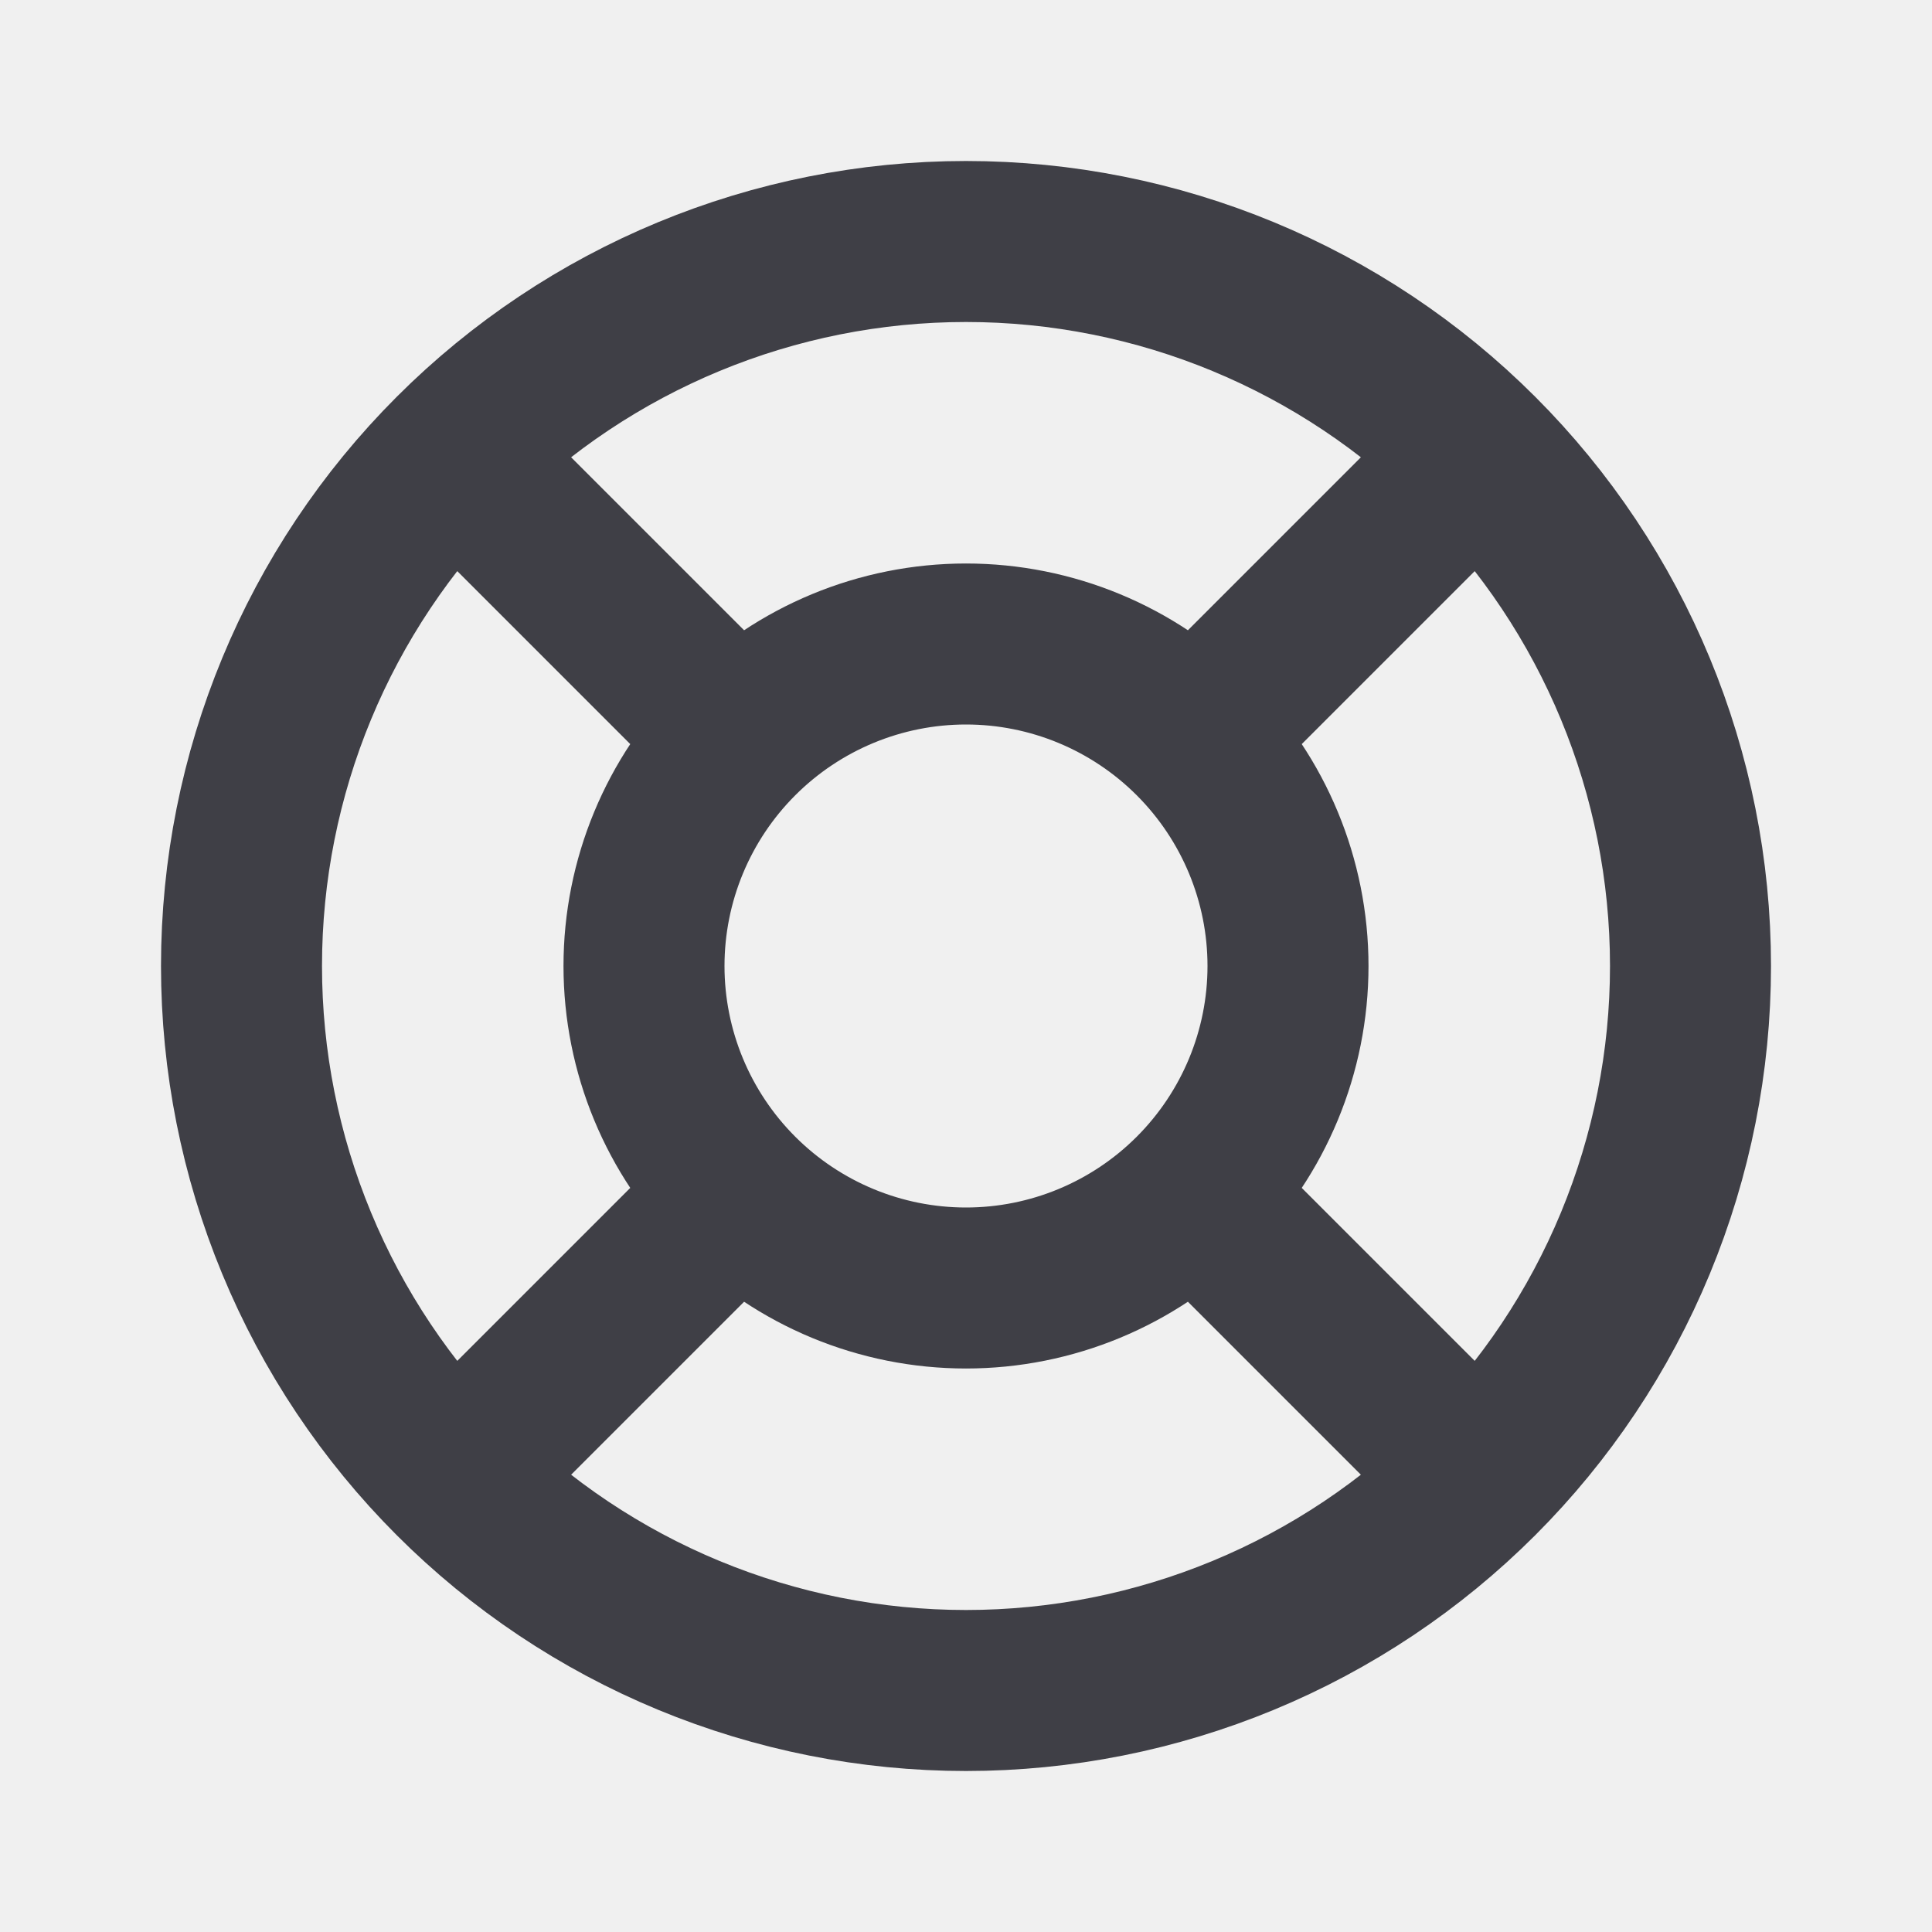
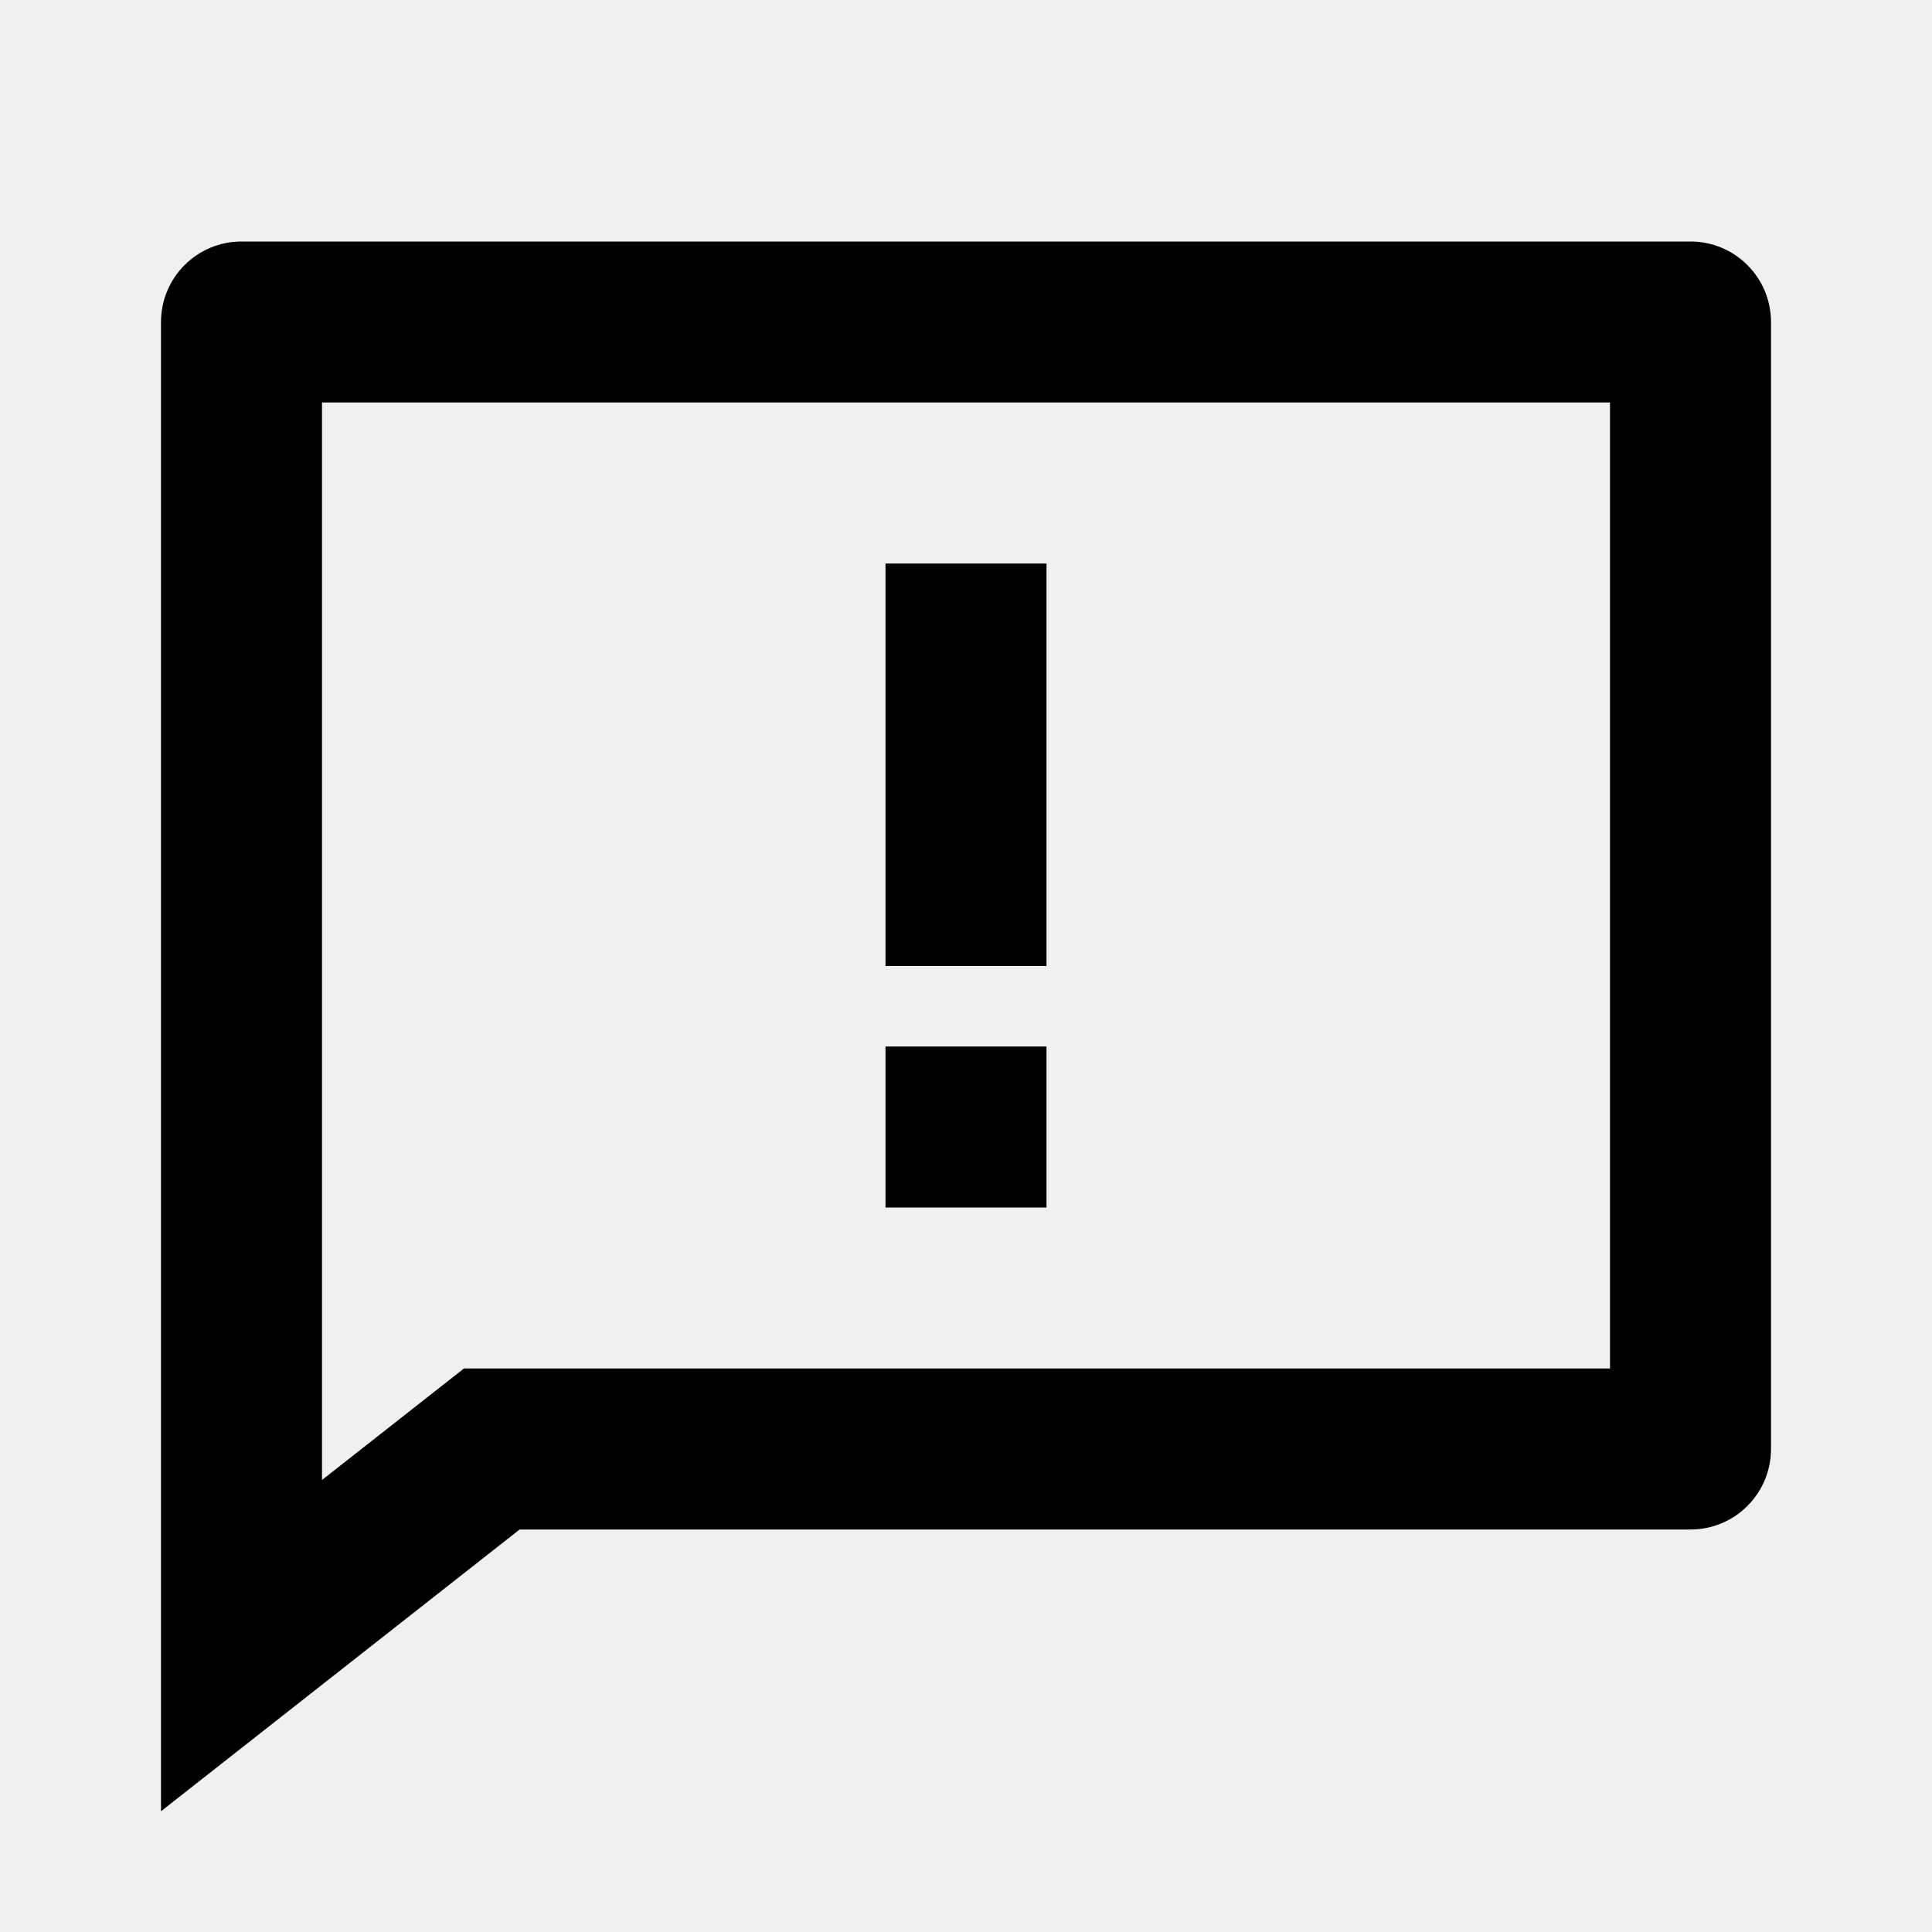
<svg xmlns="http://www.w3.org/2000/svg" width="24" height="24" viewBox="0 0 24 24" fill="none">
-   <path d="M18.364 5.636L14.828 9.172M18.364 5.636C16.676 3.948 14.387 3 12 3C9.613 3 7.324 3.948 5.636 5.636M18.364 5.636C20.052 7.324 21 9.613 21 12C21 13.182 20.767 14.352 20.315 15.444C19.863 16.536 19.2 17.528 18.364 18.364M14.828 9.172C14.078 8.422 13.061 8 12 8C10.939 8 9.922 8.422 9.172 9.172M14.828 9.172C15.578 9.922 16 10.939 16 12C16 13.061 15.578 14.078 14.828 14.828M14.828 14.828L18.364 18.364M14.828 14.828C14.078 15.578 13.061 16 12 16C10.939 16 9.922 15.578 9.172 14.828M18.364 18.364C17.528 19.2 16.536 19.863 15.444 20.315C14.352 20.767 13.182 21 12 21C10.818 21 9.648 20.767 8.556 20.315C7.464 19.863 6.472 19.2 5.636 18.364M9.172 9.172L5.636 5.636M9.172 9.172C8.422 9.922 8 10.939 8 12C8 13.061 8.422 14.078 9.172 14.828M5.636 5.636C3.948 7.324 3 9.613 3 12C3 13.182 3.233 14.352 3.685 15.444C4.137 16.536 4.8 17.528 5.636 18.364M9.172 14.828L5.636 18.364" stroke="#3F3F46" stroke-width="2" stroke-linecap="round" stroke-linejoin="round" />
+   <g clip-path="url(#clip0_4070_8187)">
+     <path d="M6.455 19L2 22.5V4C2 3.735 2.105 3.48 2.293 3.293C2.48 3.105 2.735 3 3 3H21C21.265 3 21.52 3.105 21.707 3.293C21.895 3.48 22 3.735 22 4V18C22 18.265 21.895 18.52 21.707 18.707C21.52 18.895 21.265 19 21 19H6.455ZM4 18.385L5.763 17H20V5H4V18.385ZM11 13H13V15H11V13ZM11 7H13V12H11V7Z" fill="black" />
+   </g>
+   <defs>
+     <clipPath id="clip0_4070_8187">
+       <rect width="24" height="24" fill="white" />
+     </clipPath>
+   </defs>
</svg>
